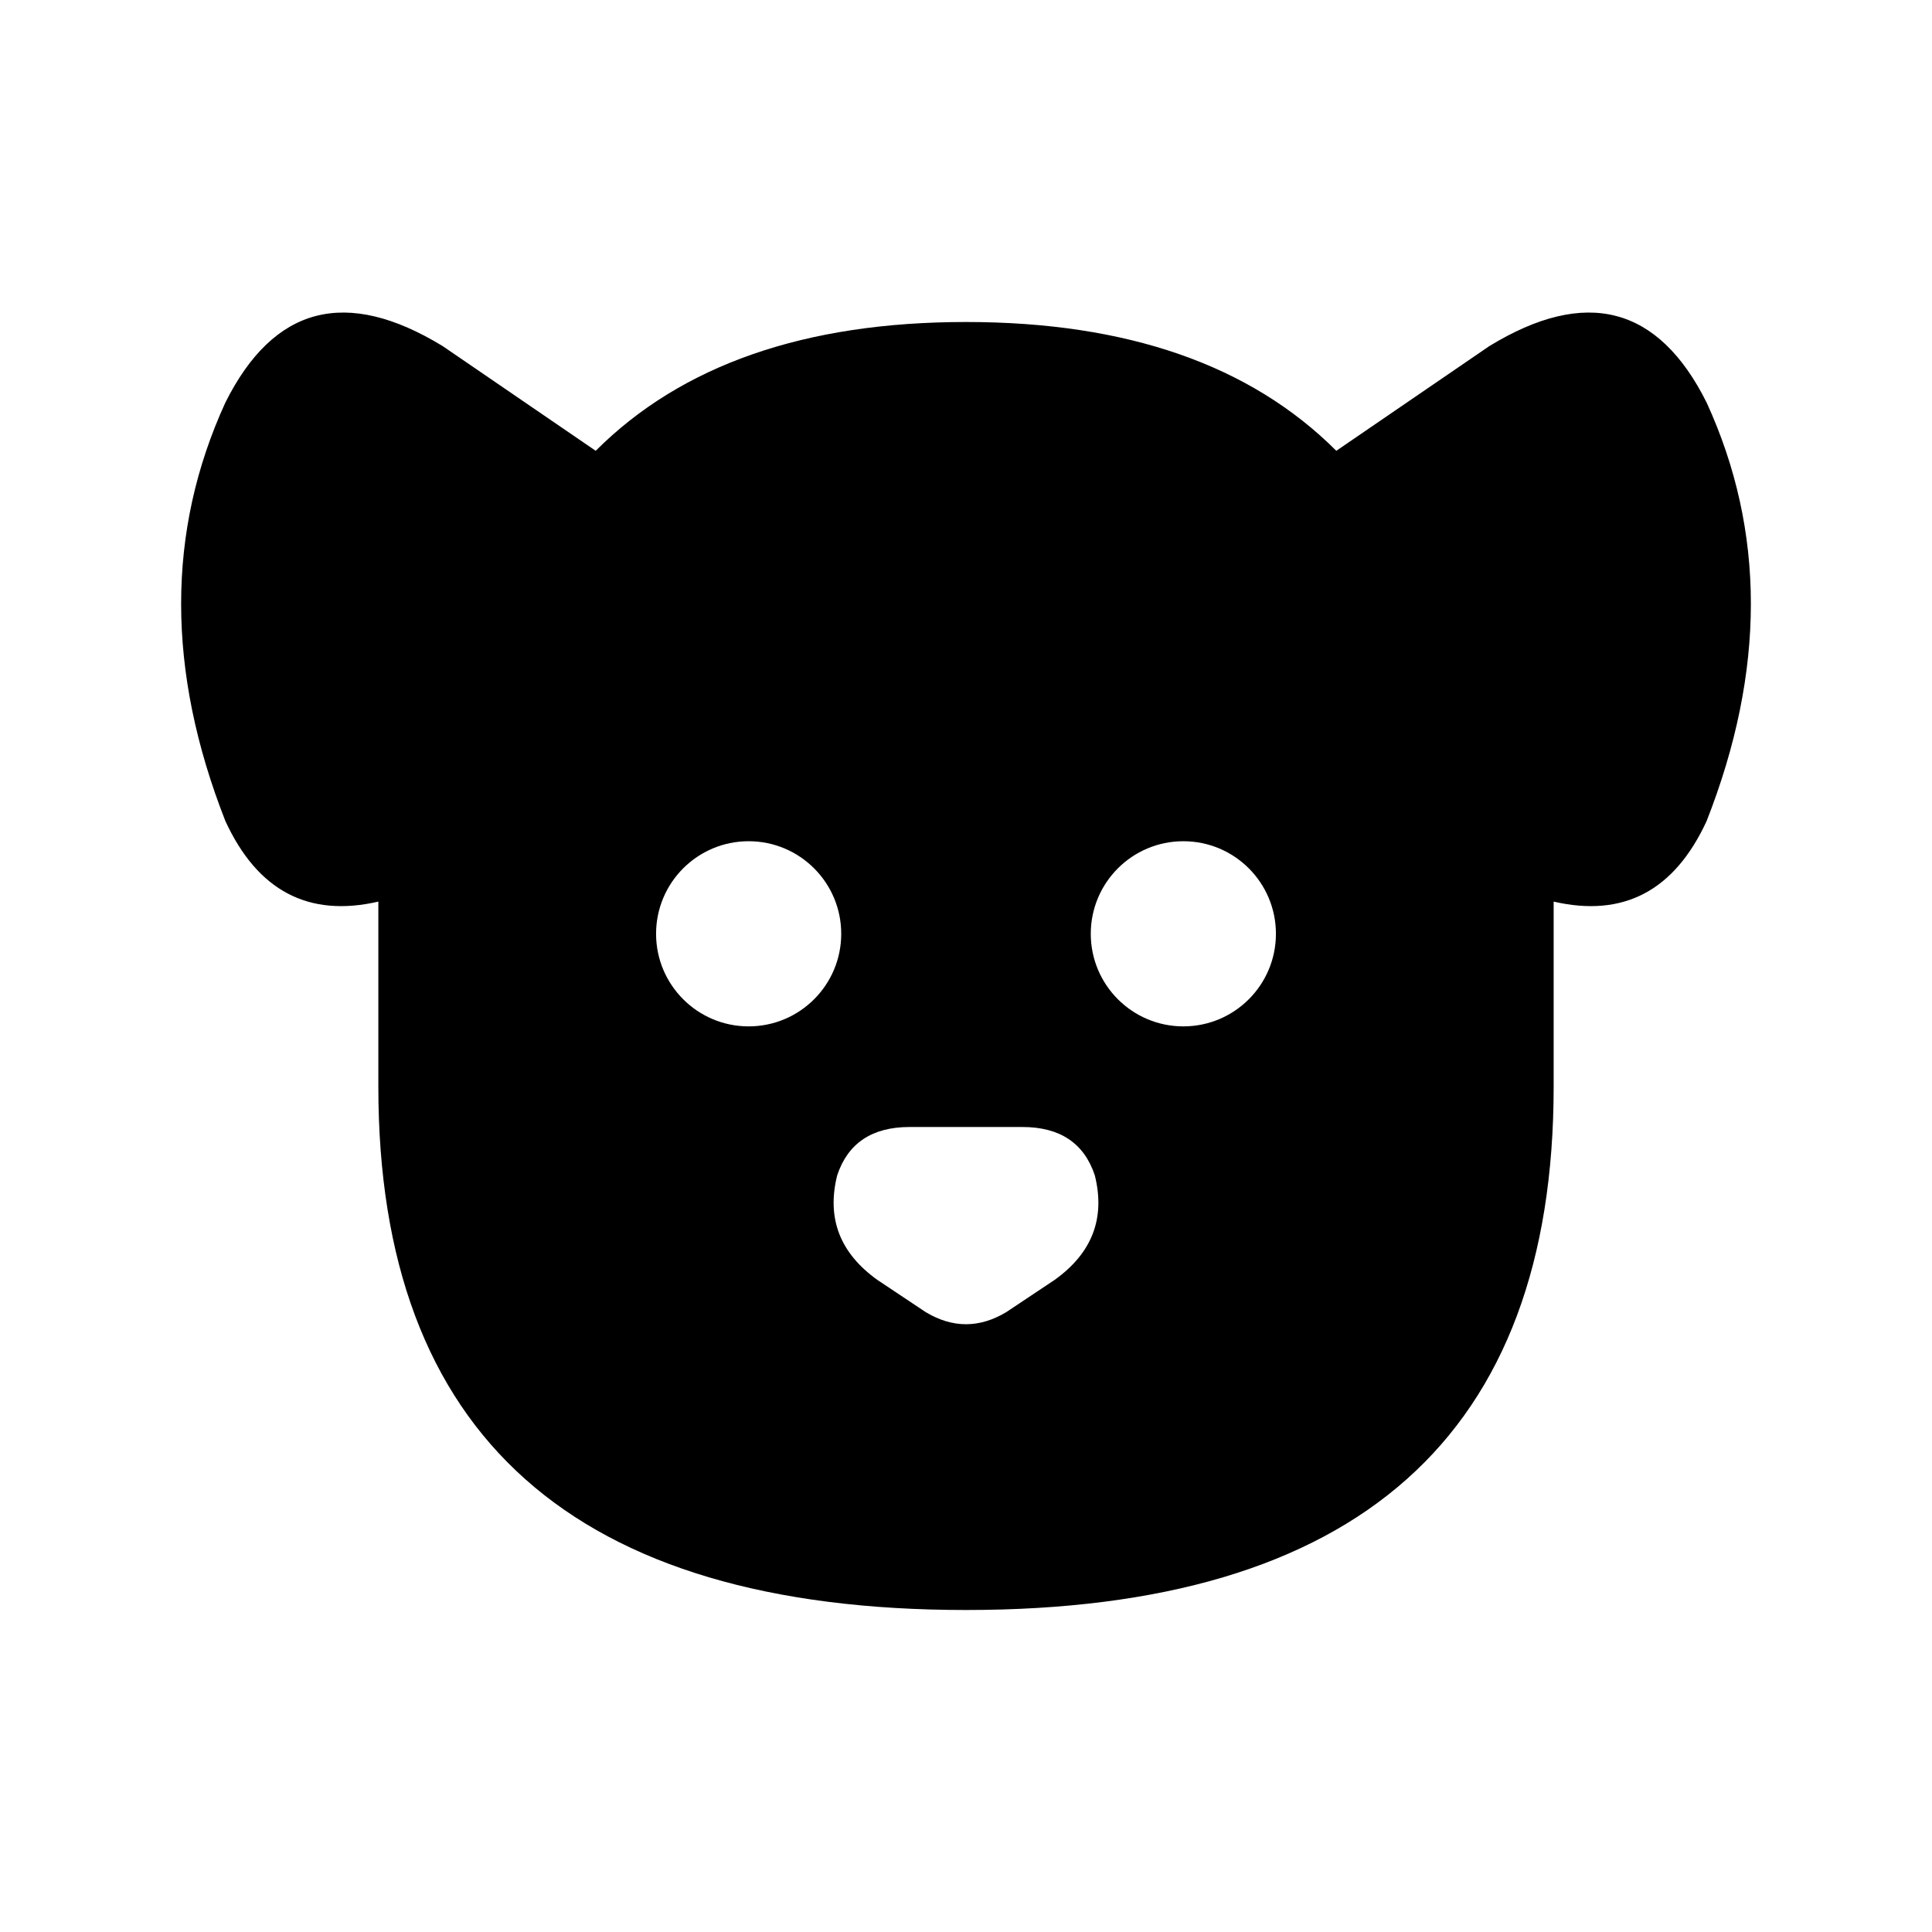
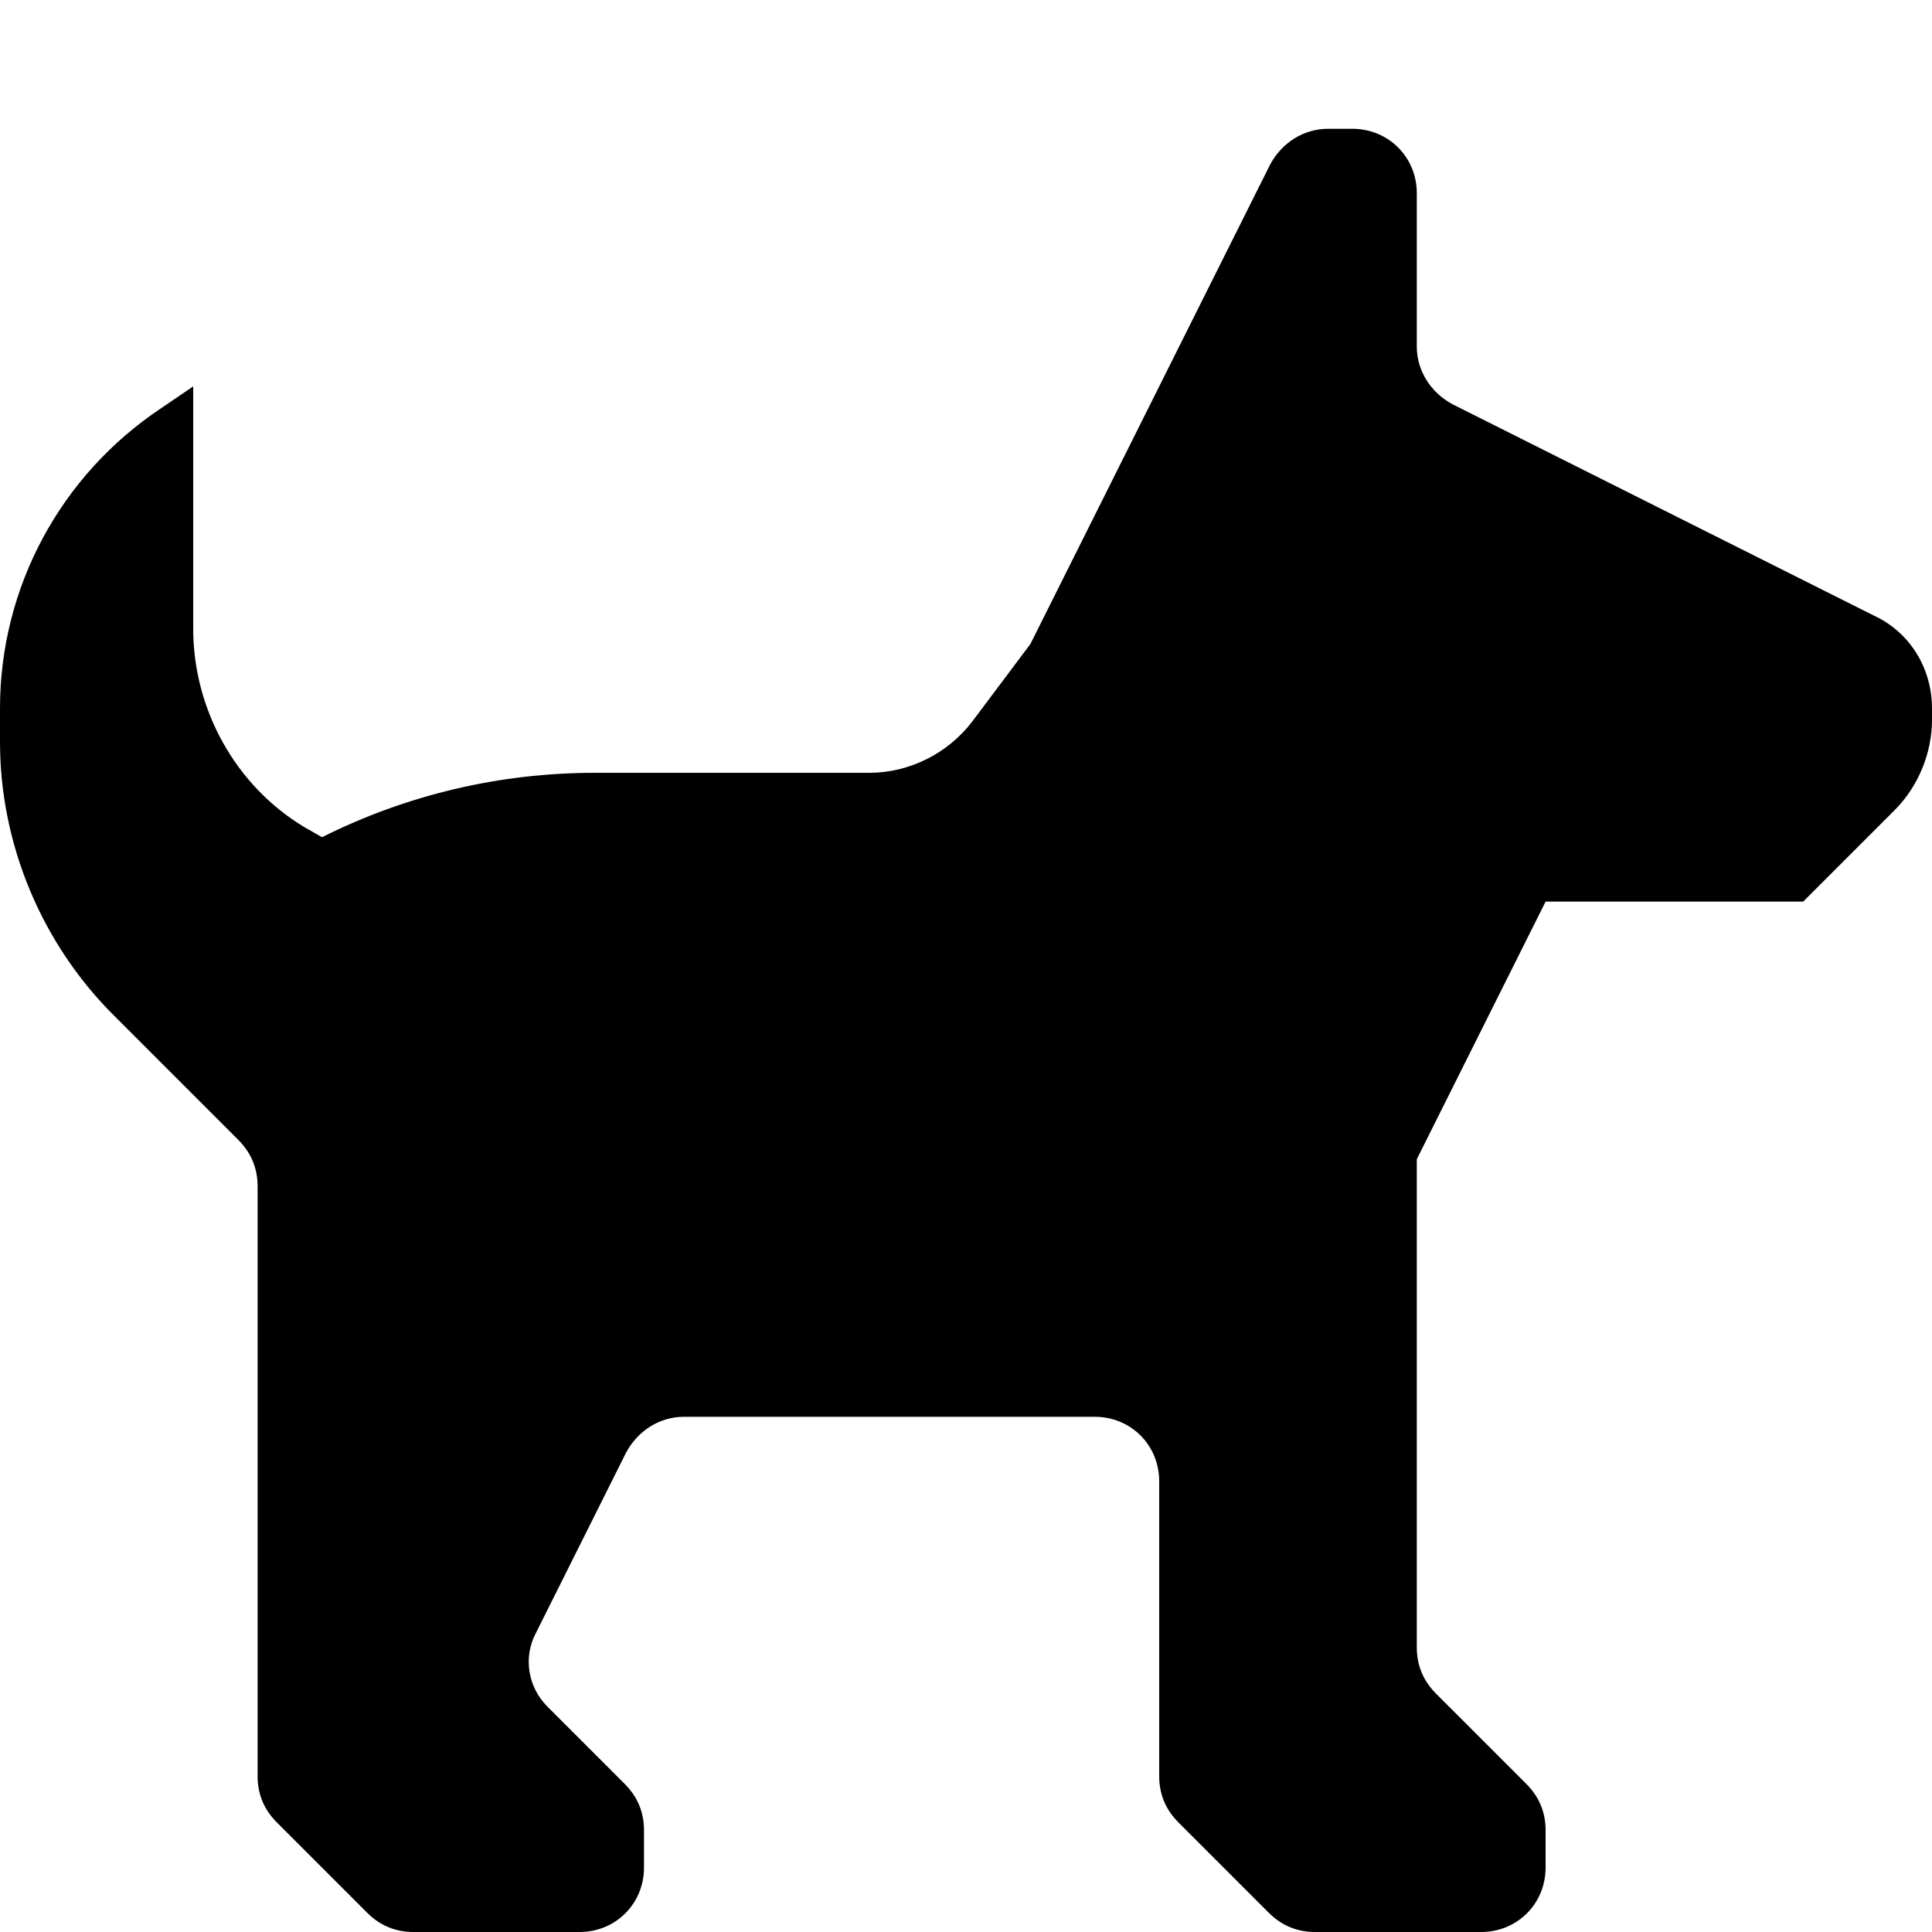
- <svg xmlns="http://www.w3.org/2000/svg" viewBox="0 0 24 24">
-   <path fill-rule="nonzero" d="M12 4 Q15 4 16.6 5.6 L18.5 4.3 Q20.3 3.2 21.2 5 Q22.3 7.4 21.2 10.2 Q20.6 11.5 19.3 11.2 L19.3 13.5 Q19.3 20 12 20 Q4.7 20 4.7 13.5 L4.7 11.2 Q3.4 11.5 2.8 10.2 Q1.7 7.4 2.8 5 Q3.7 3.2 5.5 4.3 L7.4 5.6 Q9 4 12 4 Z M8.15 11.6 a1.15 1.15 0 1 0 2.3 0 a1.15 1.15 0 1 0 -2.3 0 Z M13.55 11.6 a1.15 1.15 0 1 0 2.3 0 a1.15 1.15 0 1 0 -2.3 0 Z M10.4 14.6 Q10.2 15.4 10.9 15.9 L11.5 16.3 Q12 16.6 12.5 16.3 L13.1 15.9 Q13.8 15.4 13.6 14.6 Q13.4 14 12.7 14 H11.3 Q10.6 14 10.4 14.6 Z" />
+ <svg xmlns="http://www.w3.org/2000/svg" viewBox="0 0 15 15">
+   <path fill="currentColor" d="M2.5 6.5c.66-.33 1.38-.5 2.12-.5h2.13c.31 0 .61-.15.8-.4L8 5l1.86-3.72c.09-.17.26-.28.45-.28h.19c.28 0 .5.22.5.5v1.19c0 .19.11.36.28.45l3.27 1.64c.28.13.45.41.45.72v.09c0 .26-.11.52-.29.7L14 7h-2l-1 2v3.79q0 .21.15.36l.7.7q.15.15.15.36v.29c0 .28-.22.5-.5.5h-1.29q-.21 0-.36-.15l-.7-.7Q9 14 9 13.79V11.5c0-.28-.22-.5-.5-.5H5.31c-.19 0-.36.11-.45.28l-.7 1.4c-.1.19-.06.42.09.57l.6.6q.15.15.15.36v.29c0 .28-.22.5-.5.5H3.21q-.21 0-.36-.15l-.7-.7Q2 14 2 13.79V9.21q0-.21-.15-.36l-.97-.97C.32 7.32 0 6.55 0 5.76V5.5c0-.94.47-1.81 1.25-2.33L1.5 3v1.88c0 .63.33 1.22.86 1.54z" />
</svg>
